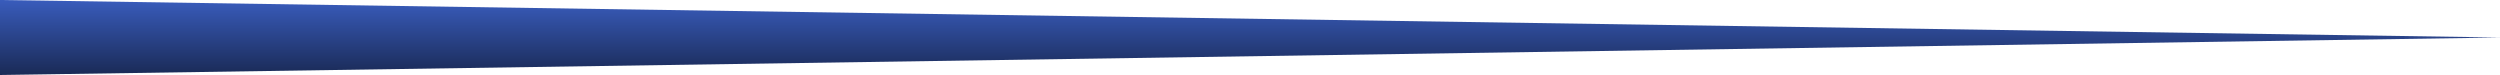
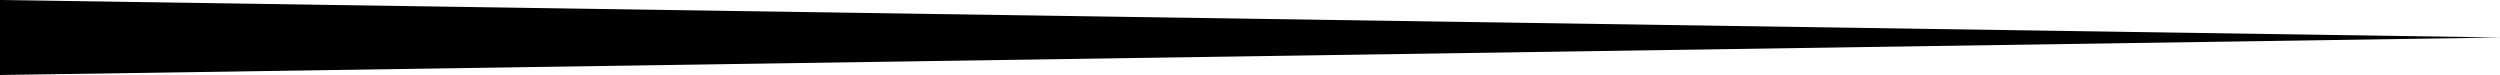
<svg xmlns="http://www.w3.org/2000/svg" width="100" height="3" viewBox="0 0 100 3" fill="none">
  <path d="M0 0L100 1.5L50 2.25L0 3V0Z" fill="url(#paint0_linear_6314_313)" />
  <defs>
    <linearGradient id="paint0_linear_6314_313" x1="50" y1="0" x2="50" y2="3" gradientUnits="userSpaceOnUse">
-       <stop stop-color="#395CBC" />
-       <stop offset="1" stop-color="#1A2A56" />
+       <stop stopColor="#395CBC" />
+       <stop offset="1" stopColor="#1A2A56" />
    </linearGradient>
  </defs>
</svg>
